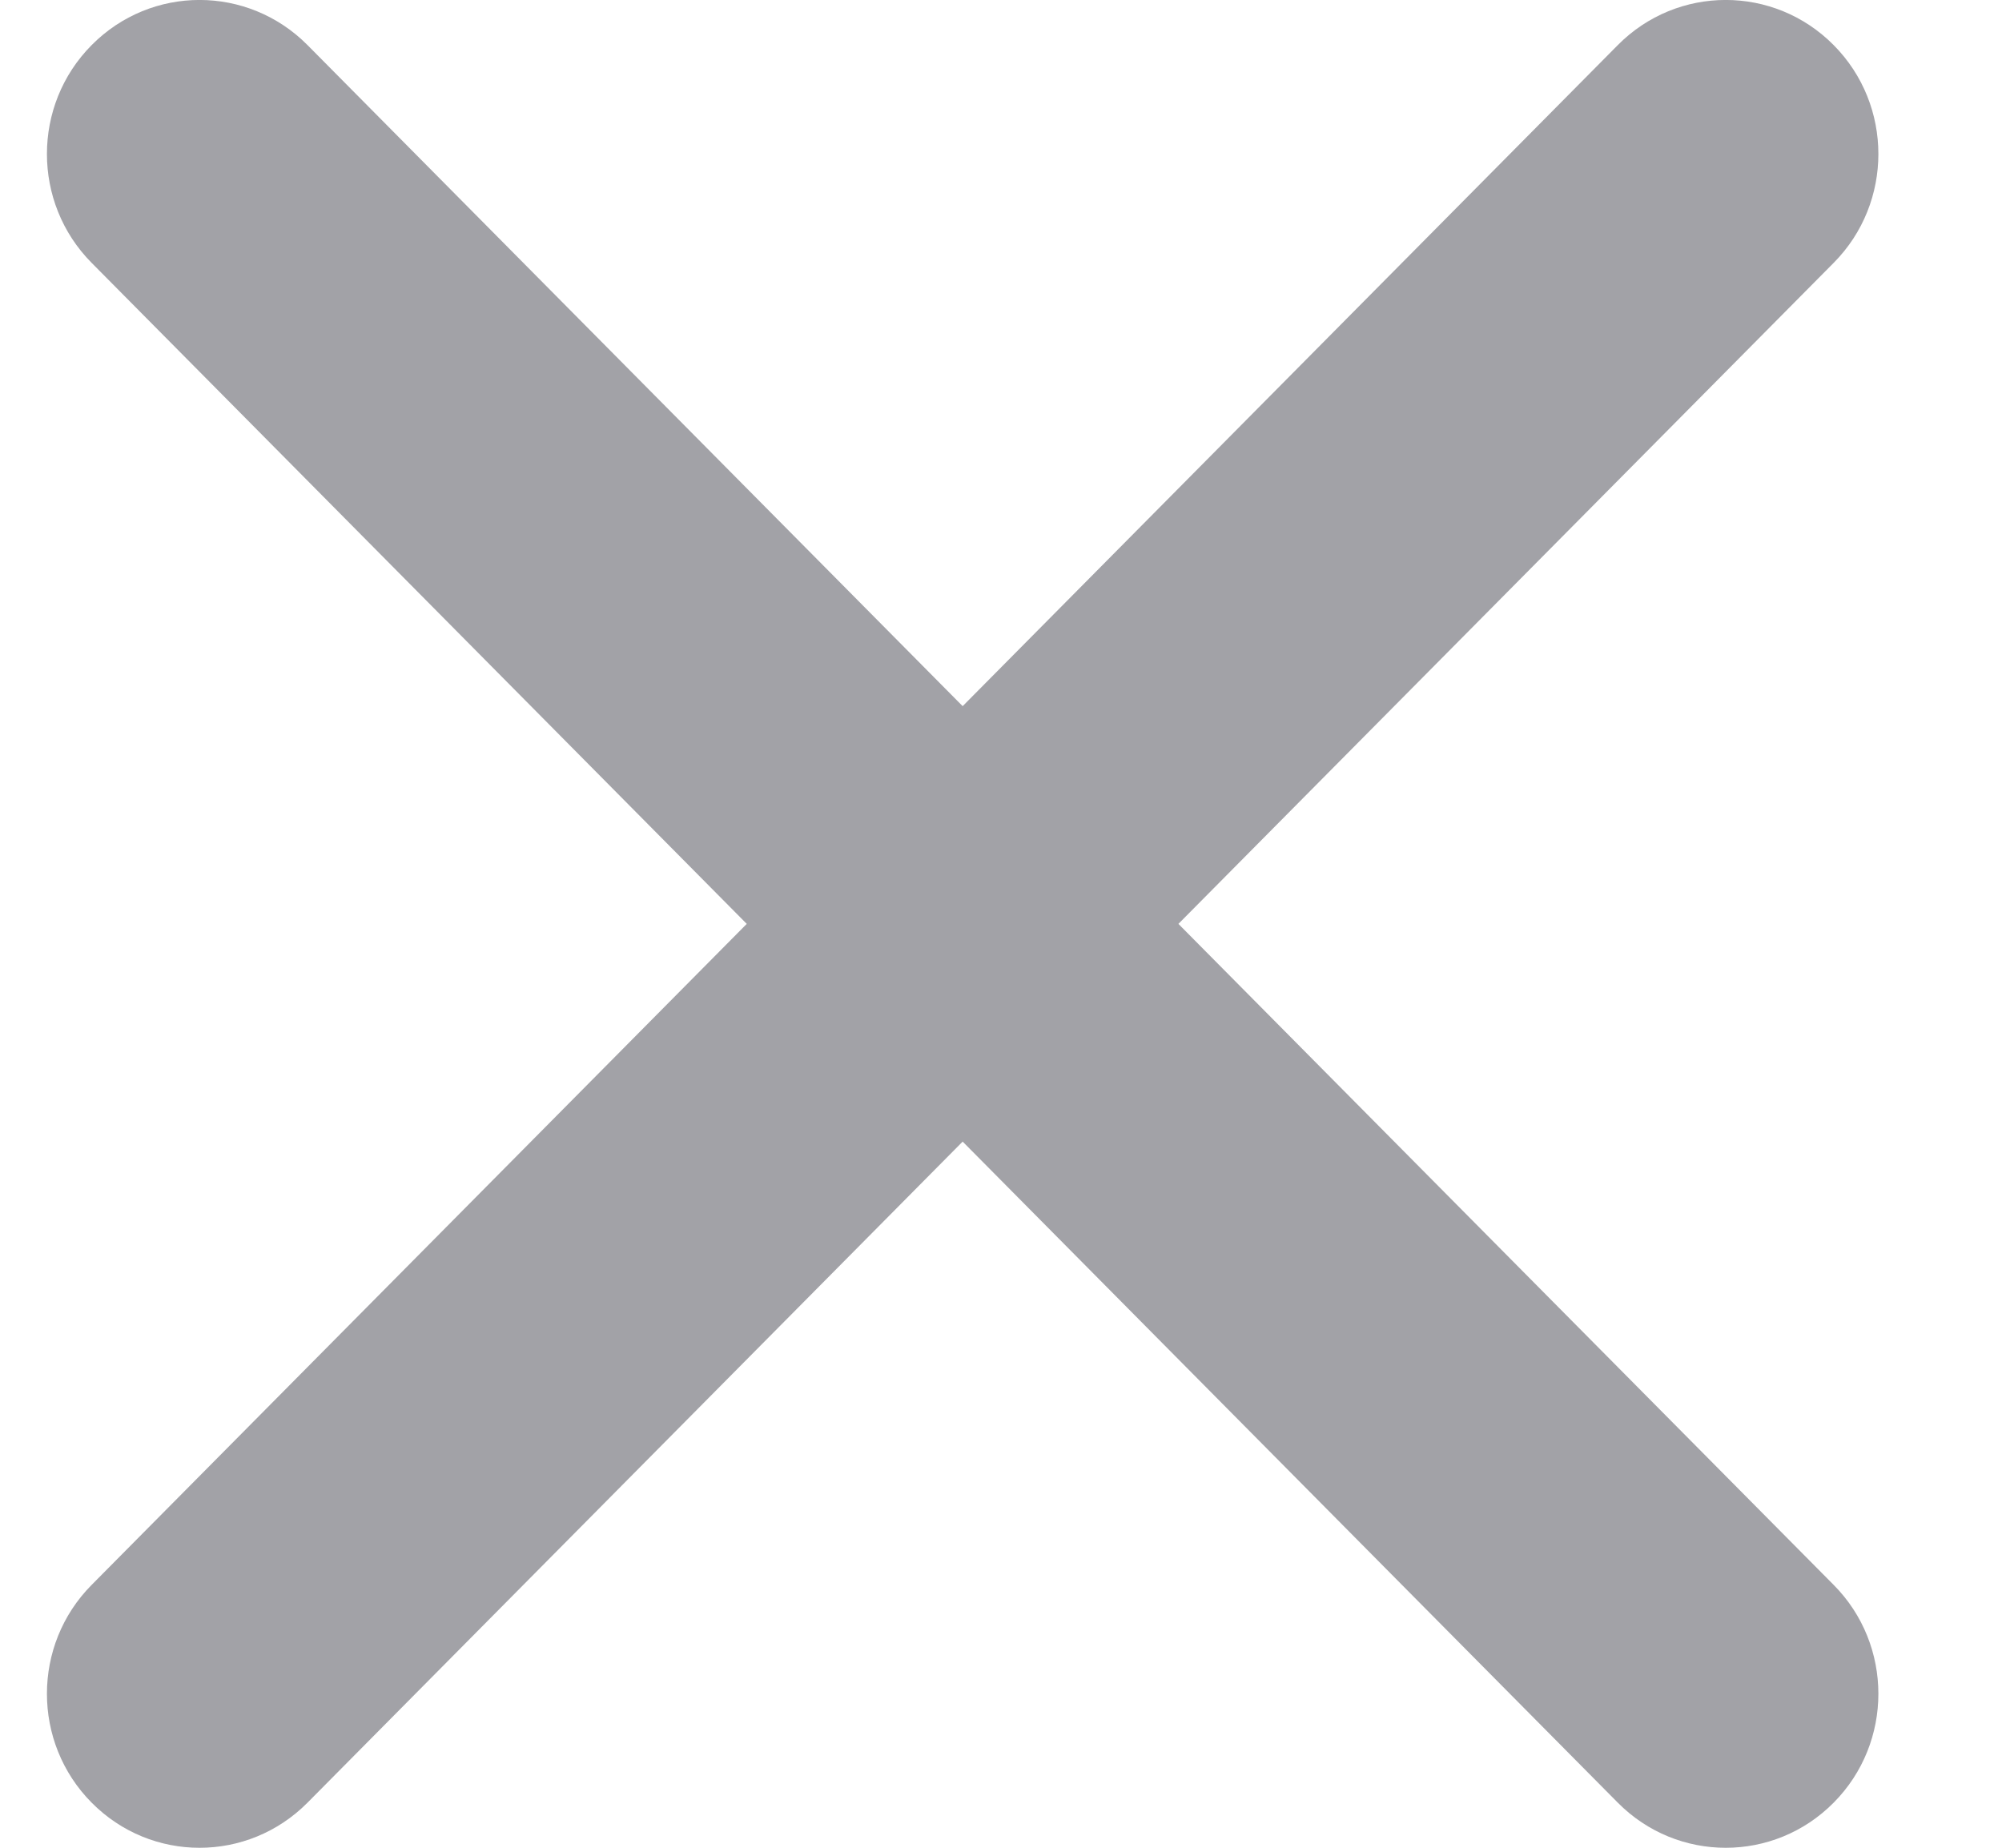
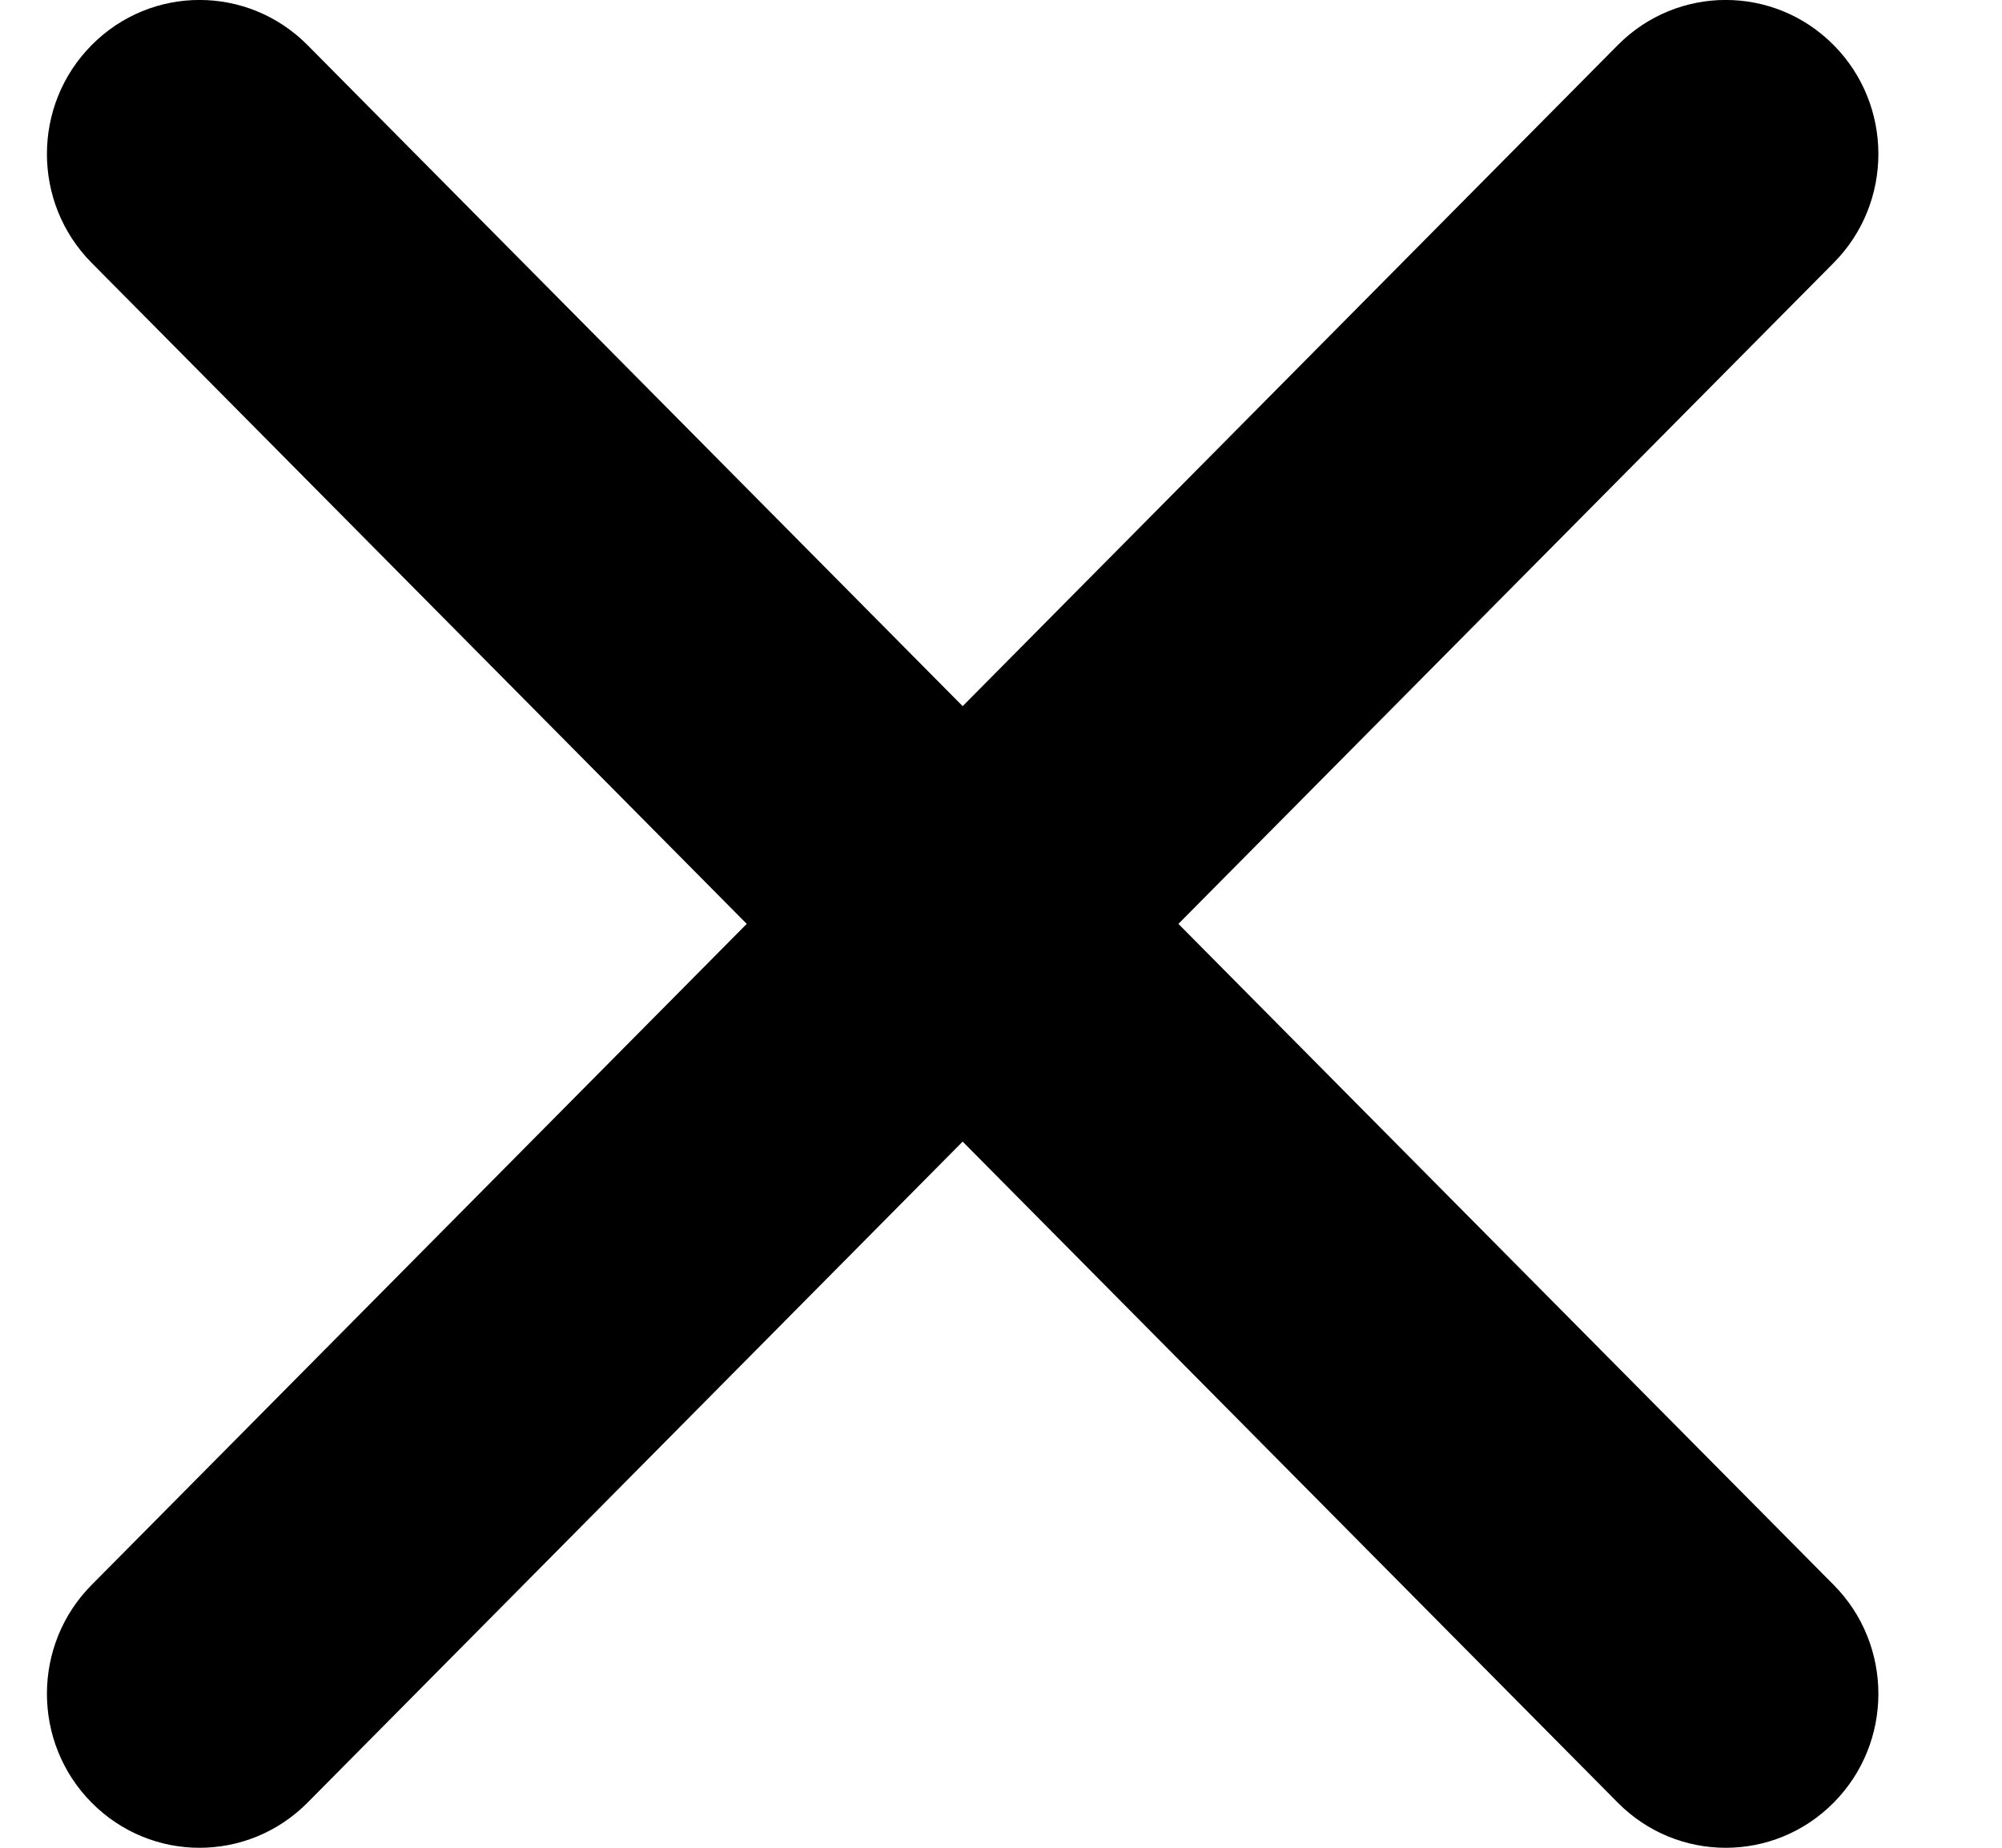
<svg xmlns="http://www.w3.org/2000/svg" width="13" height="12" viewBox="0 0 13 12" fill="none">
-   <path d="M0.595 0.293C0.982 -0.098 1.609 -0.098 1.997 0.293L6.251 4.586L10.505 0.293C10.892 -0.098 11.52 -0.098 11.907 0.293C12.294 0.683 12.294 1.317 11.907 1.707L7.652 6L11.907 10.293C12.294 10.683 12.294 11.317 11.907 11.707C11.52 12.098 10.892 12.098 10.505 11.707L6.251 7.414L1.997 11.707C1.609 12.098 0.982 12.098 0.595 11.707C0.208 11.317 0.208 10.683 0.595 10.293L4.849 6L0.595 1.707C0.208 1.317 0.208 0.683 0.595 0.293Z" fill="#A2A2A7" />
+   <path d="M0.595 0.293C0.982 -0.098 1.609 -0.098 1.997 0.293L6.251 4.586L10.505 0.293C10.892 -0.098 11.52 -0.098 11.907 0.293C12.294 0.683 12.294 1.317 11.907 1.707L7.652 6L11.907 10.293C12.294 10.683 12.294 11.317 11.907 11.707C11.52 12.098 10.892 12.098 10.505 11.707L6.251 7.414L1.997 11.707C1.609 12.098 0.982 12.098 0.595 11.707C0.208 11.317 0.208 10.683 0.595 10.293L4.849 6L0.595 1.707C0.208 1.317 0.208 0.683 0.595 0.293Z" fill="currentColor" />
</svg>
